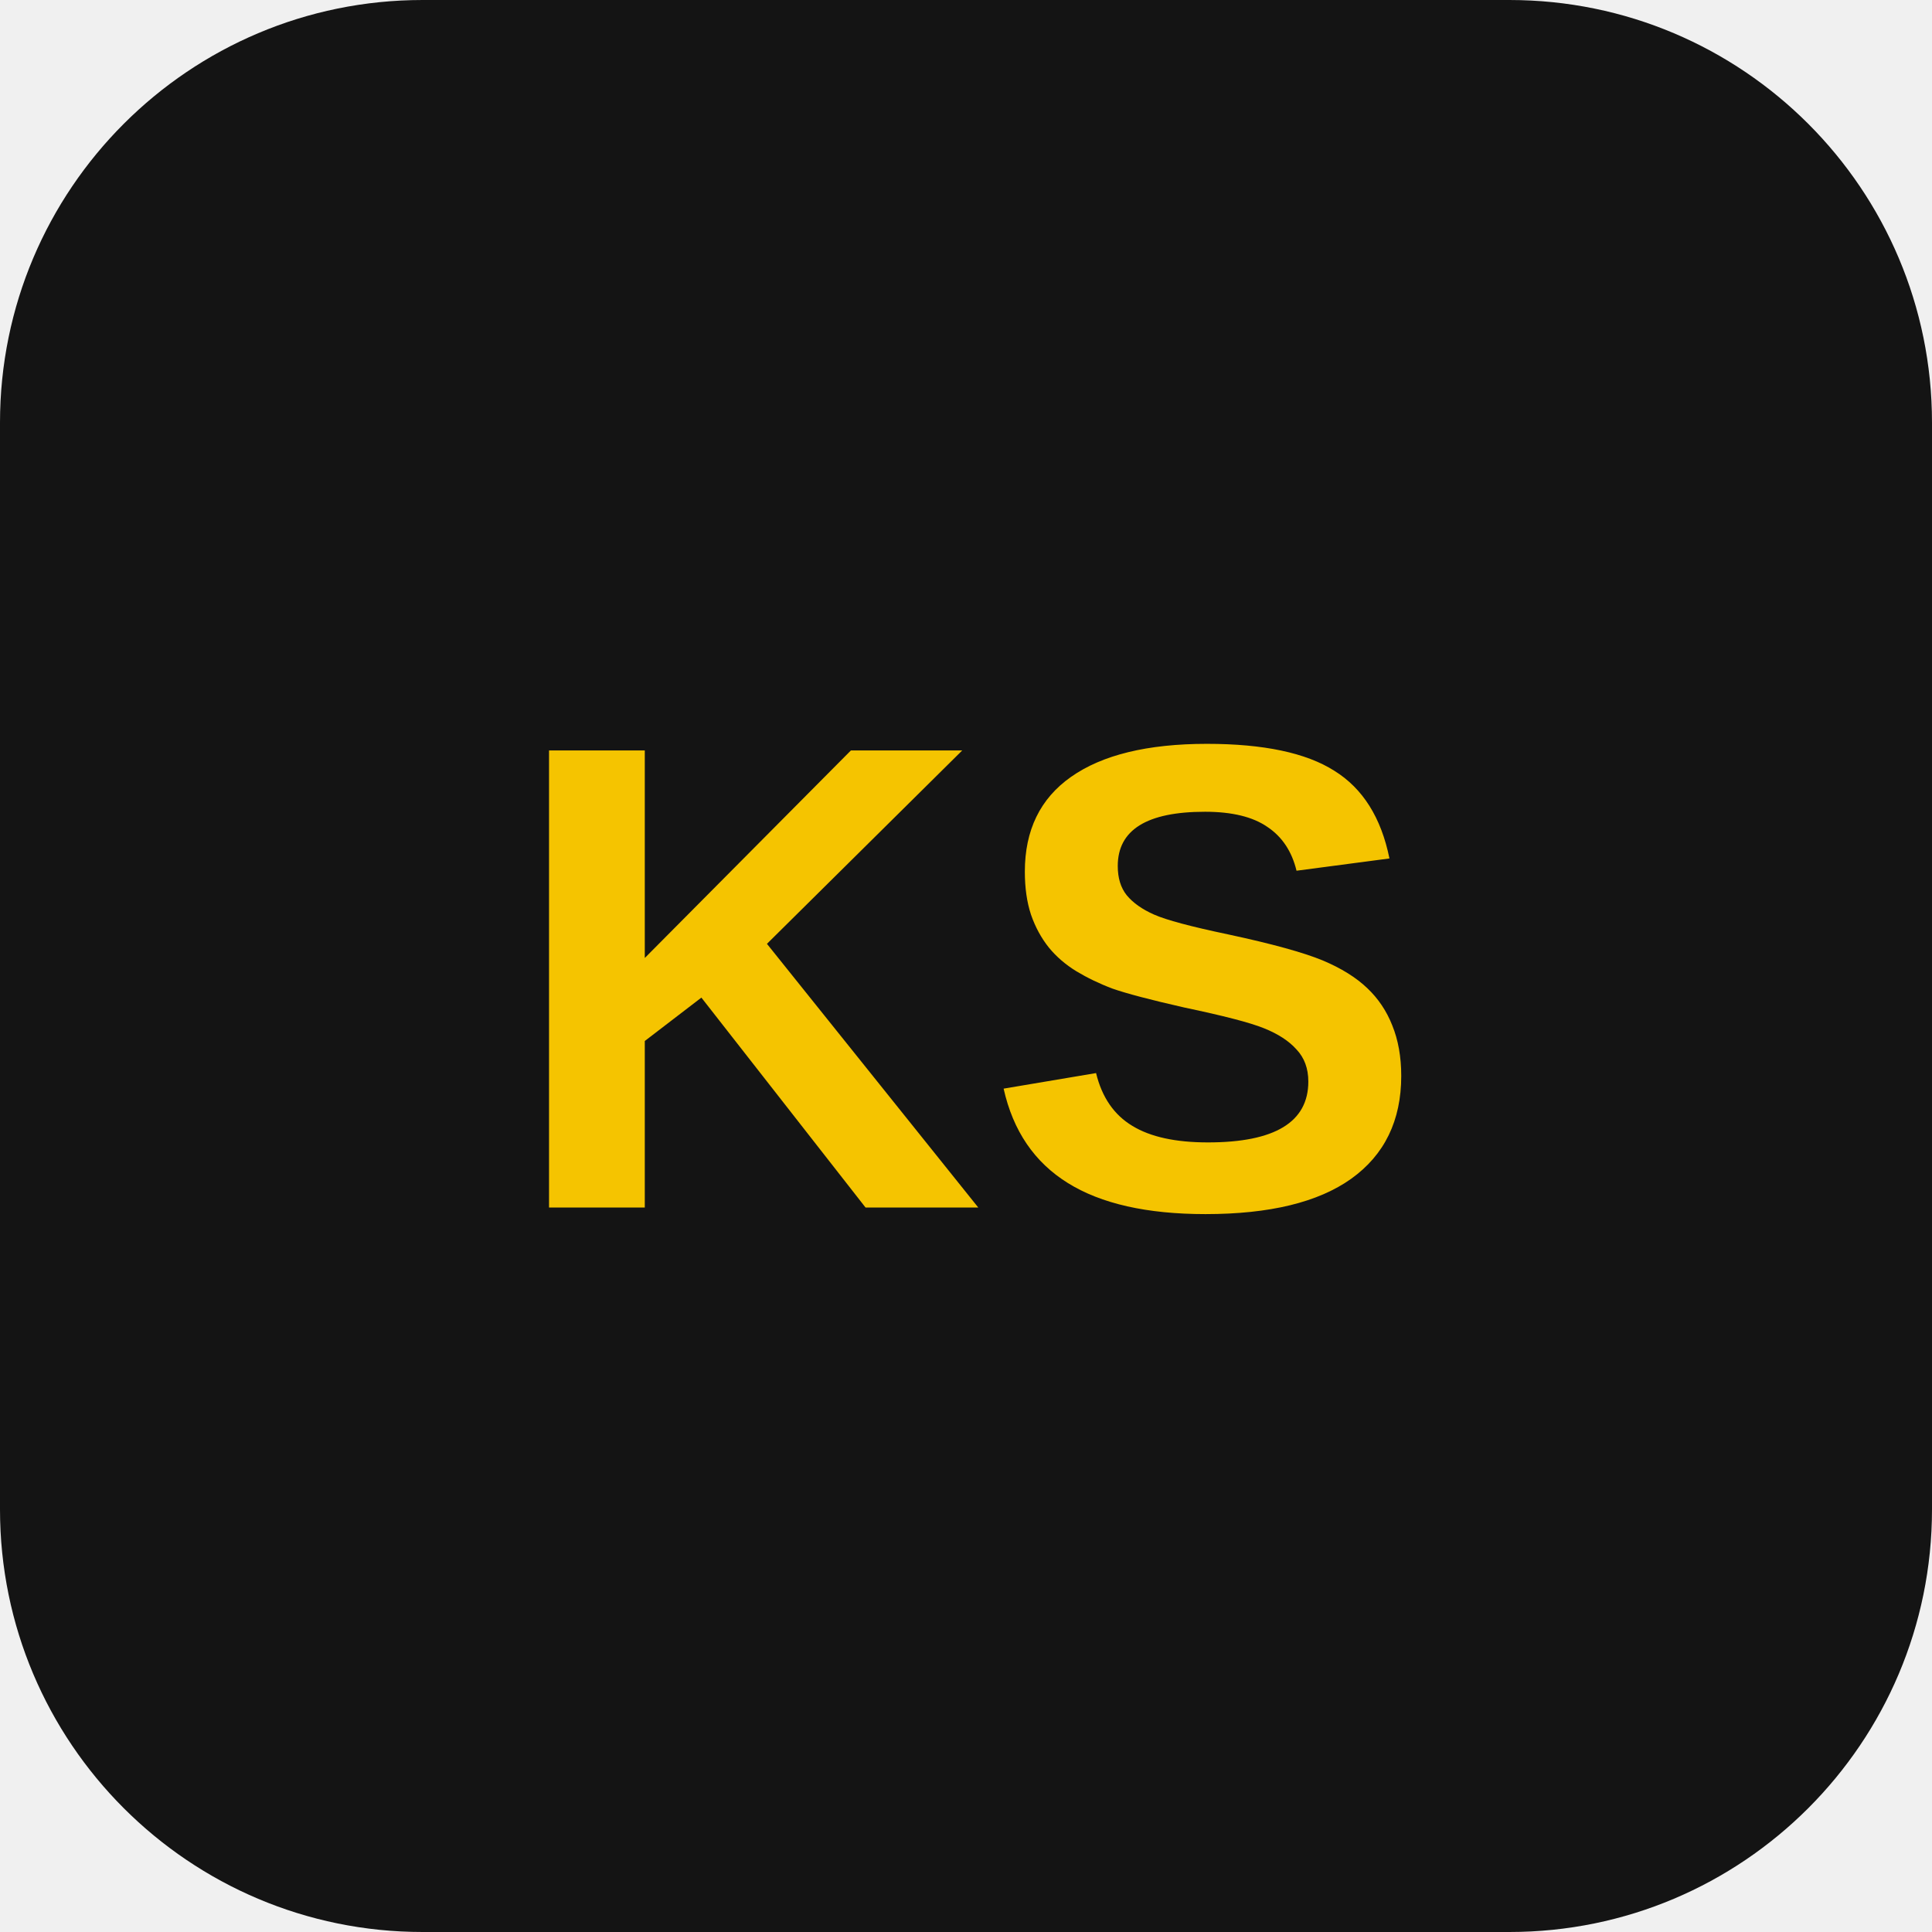
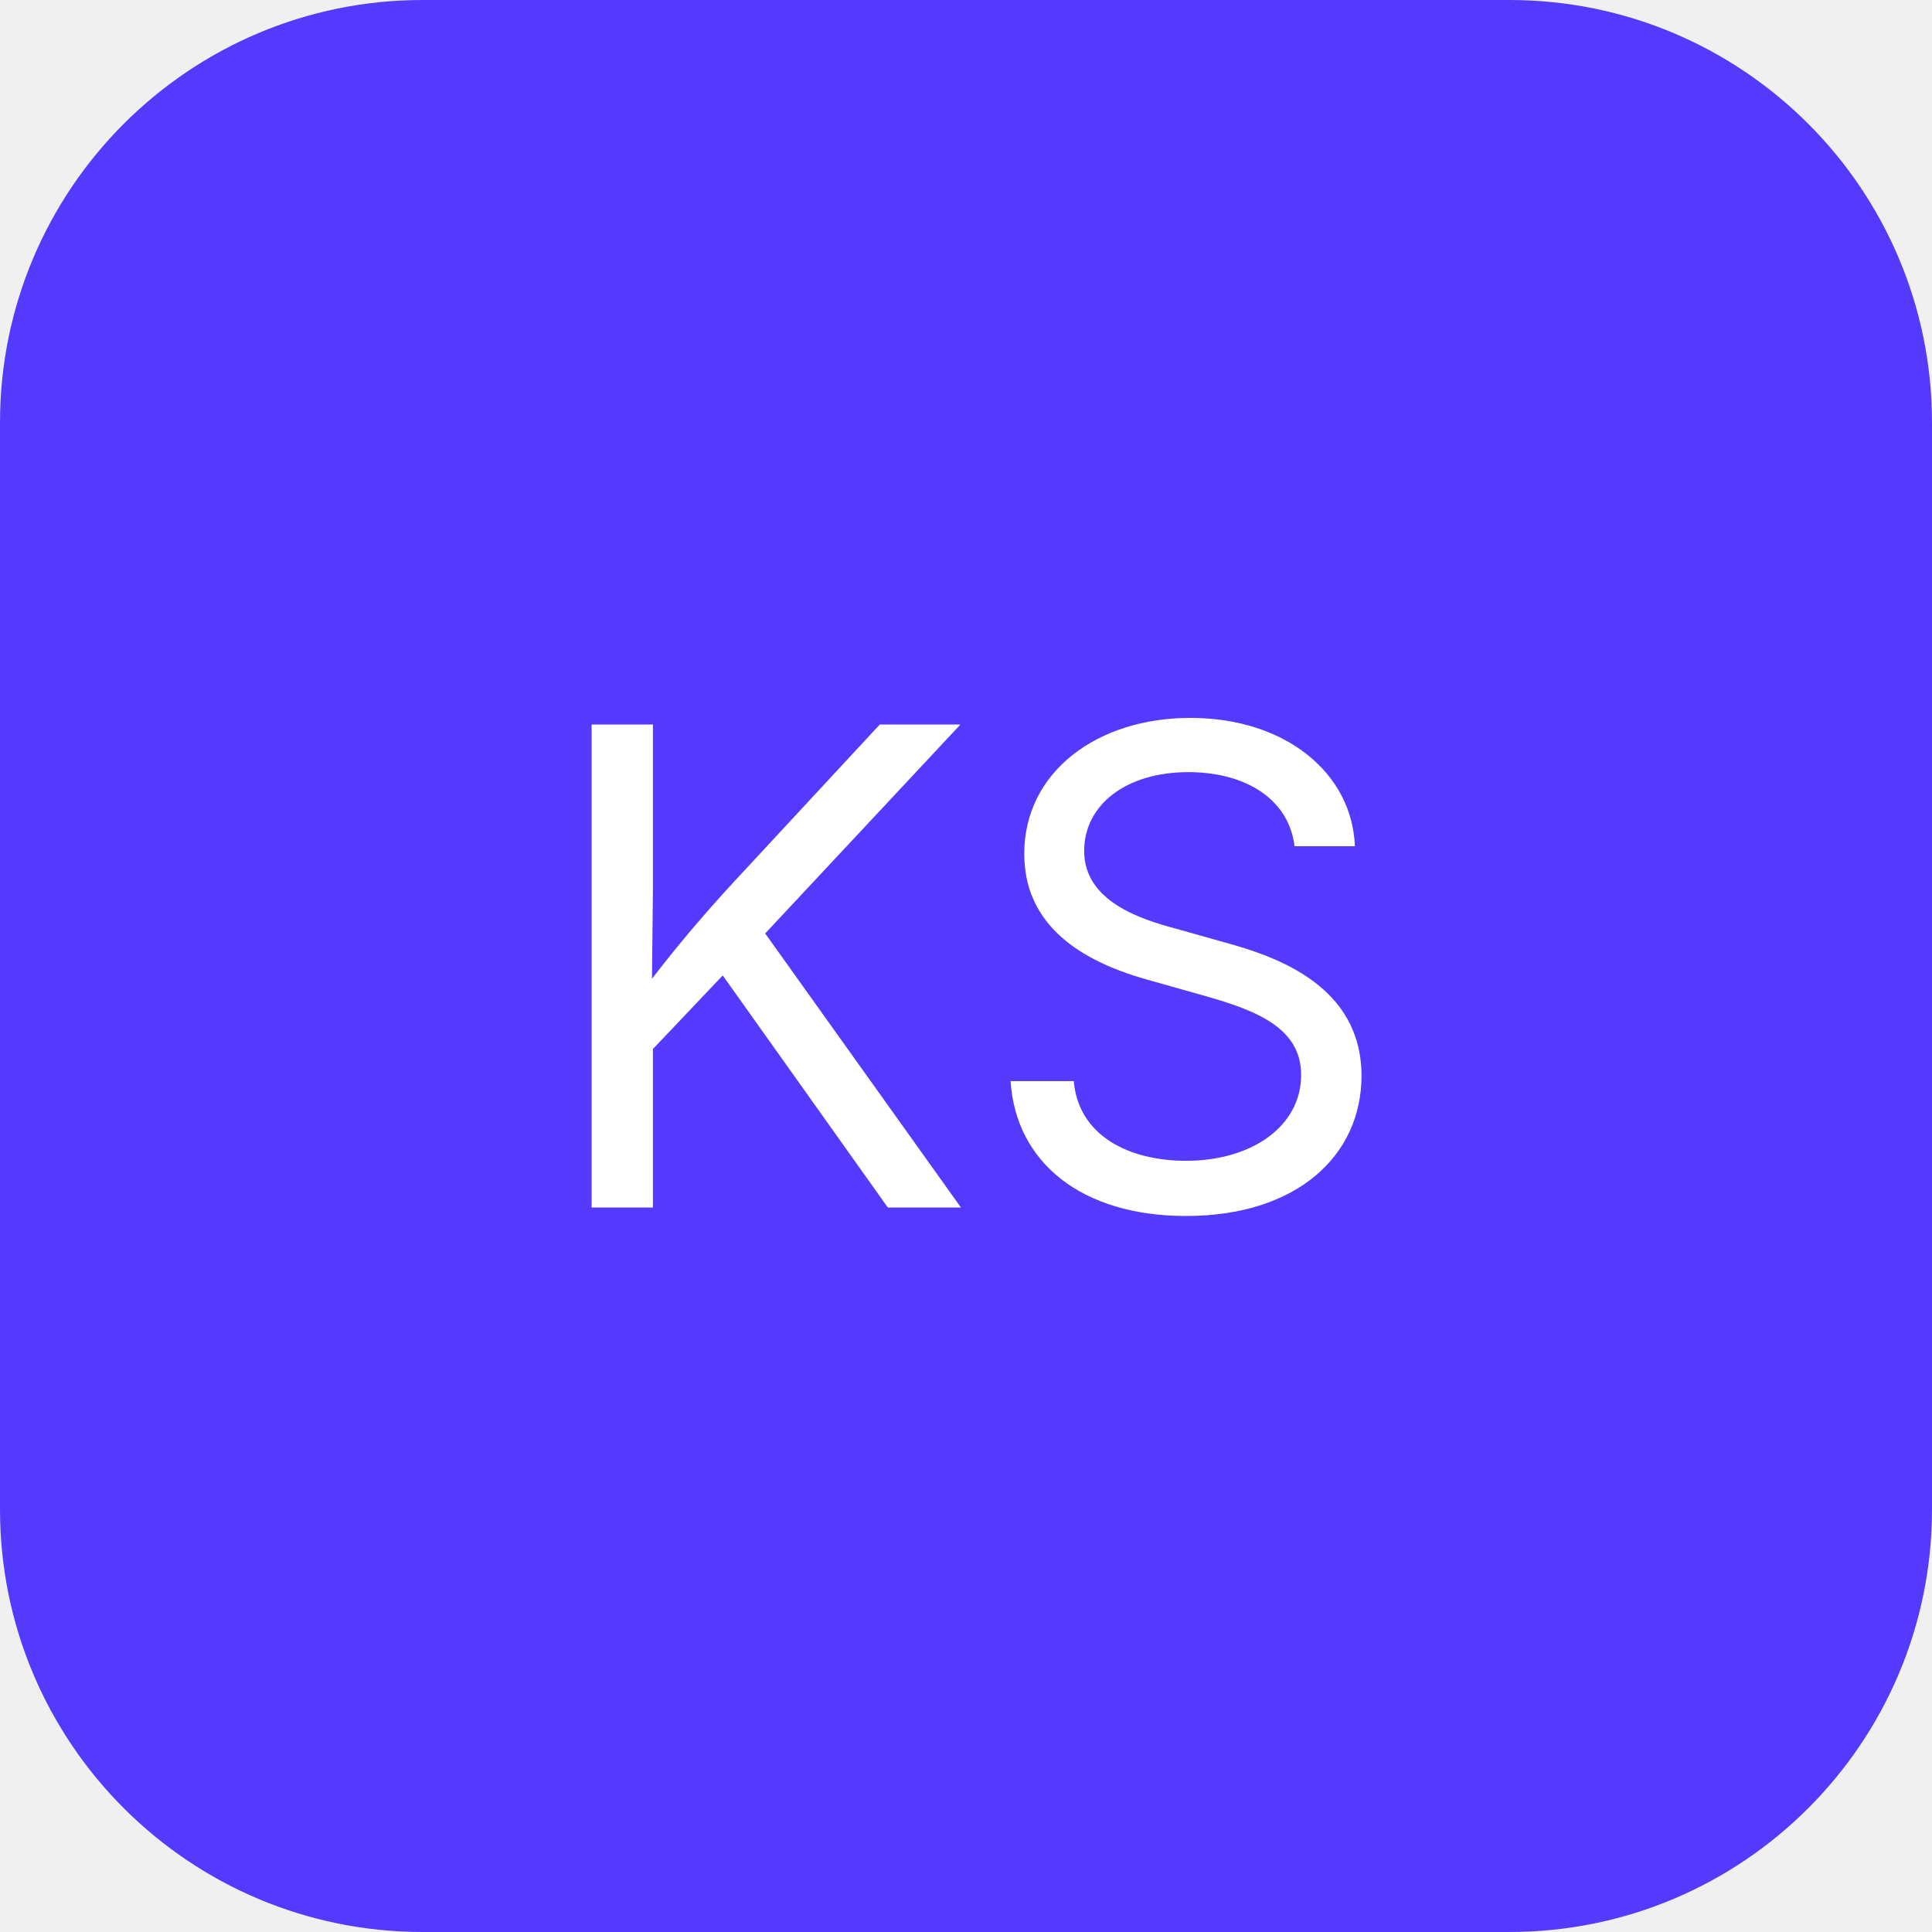
<svg xmlns="http://www.w3.org/2000/svg" viewBox="0 0 64 64" role="img" aria-label="KOMBI Sklep">
-   <rect width="64" height="64" rx="14" fill="#141414" />
-   <text x="32" y="40" text-anchor="middle" font-family="Arial, Helvetica, sans-serif" font-size="22" font-weight="700" fill="#f5c400">KS</text>
+   <rect width="64" height="64" rx="14" fill="#533afd" />
+   <text x="32" y="40" text-anchor="middle" font-family="Inter, Arial, Helvetica, sans-serif" font-size="22" font-weight="400" fill="#ffffff">KS</text>
</svg>
